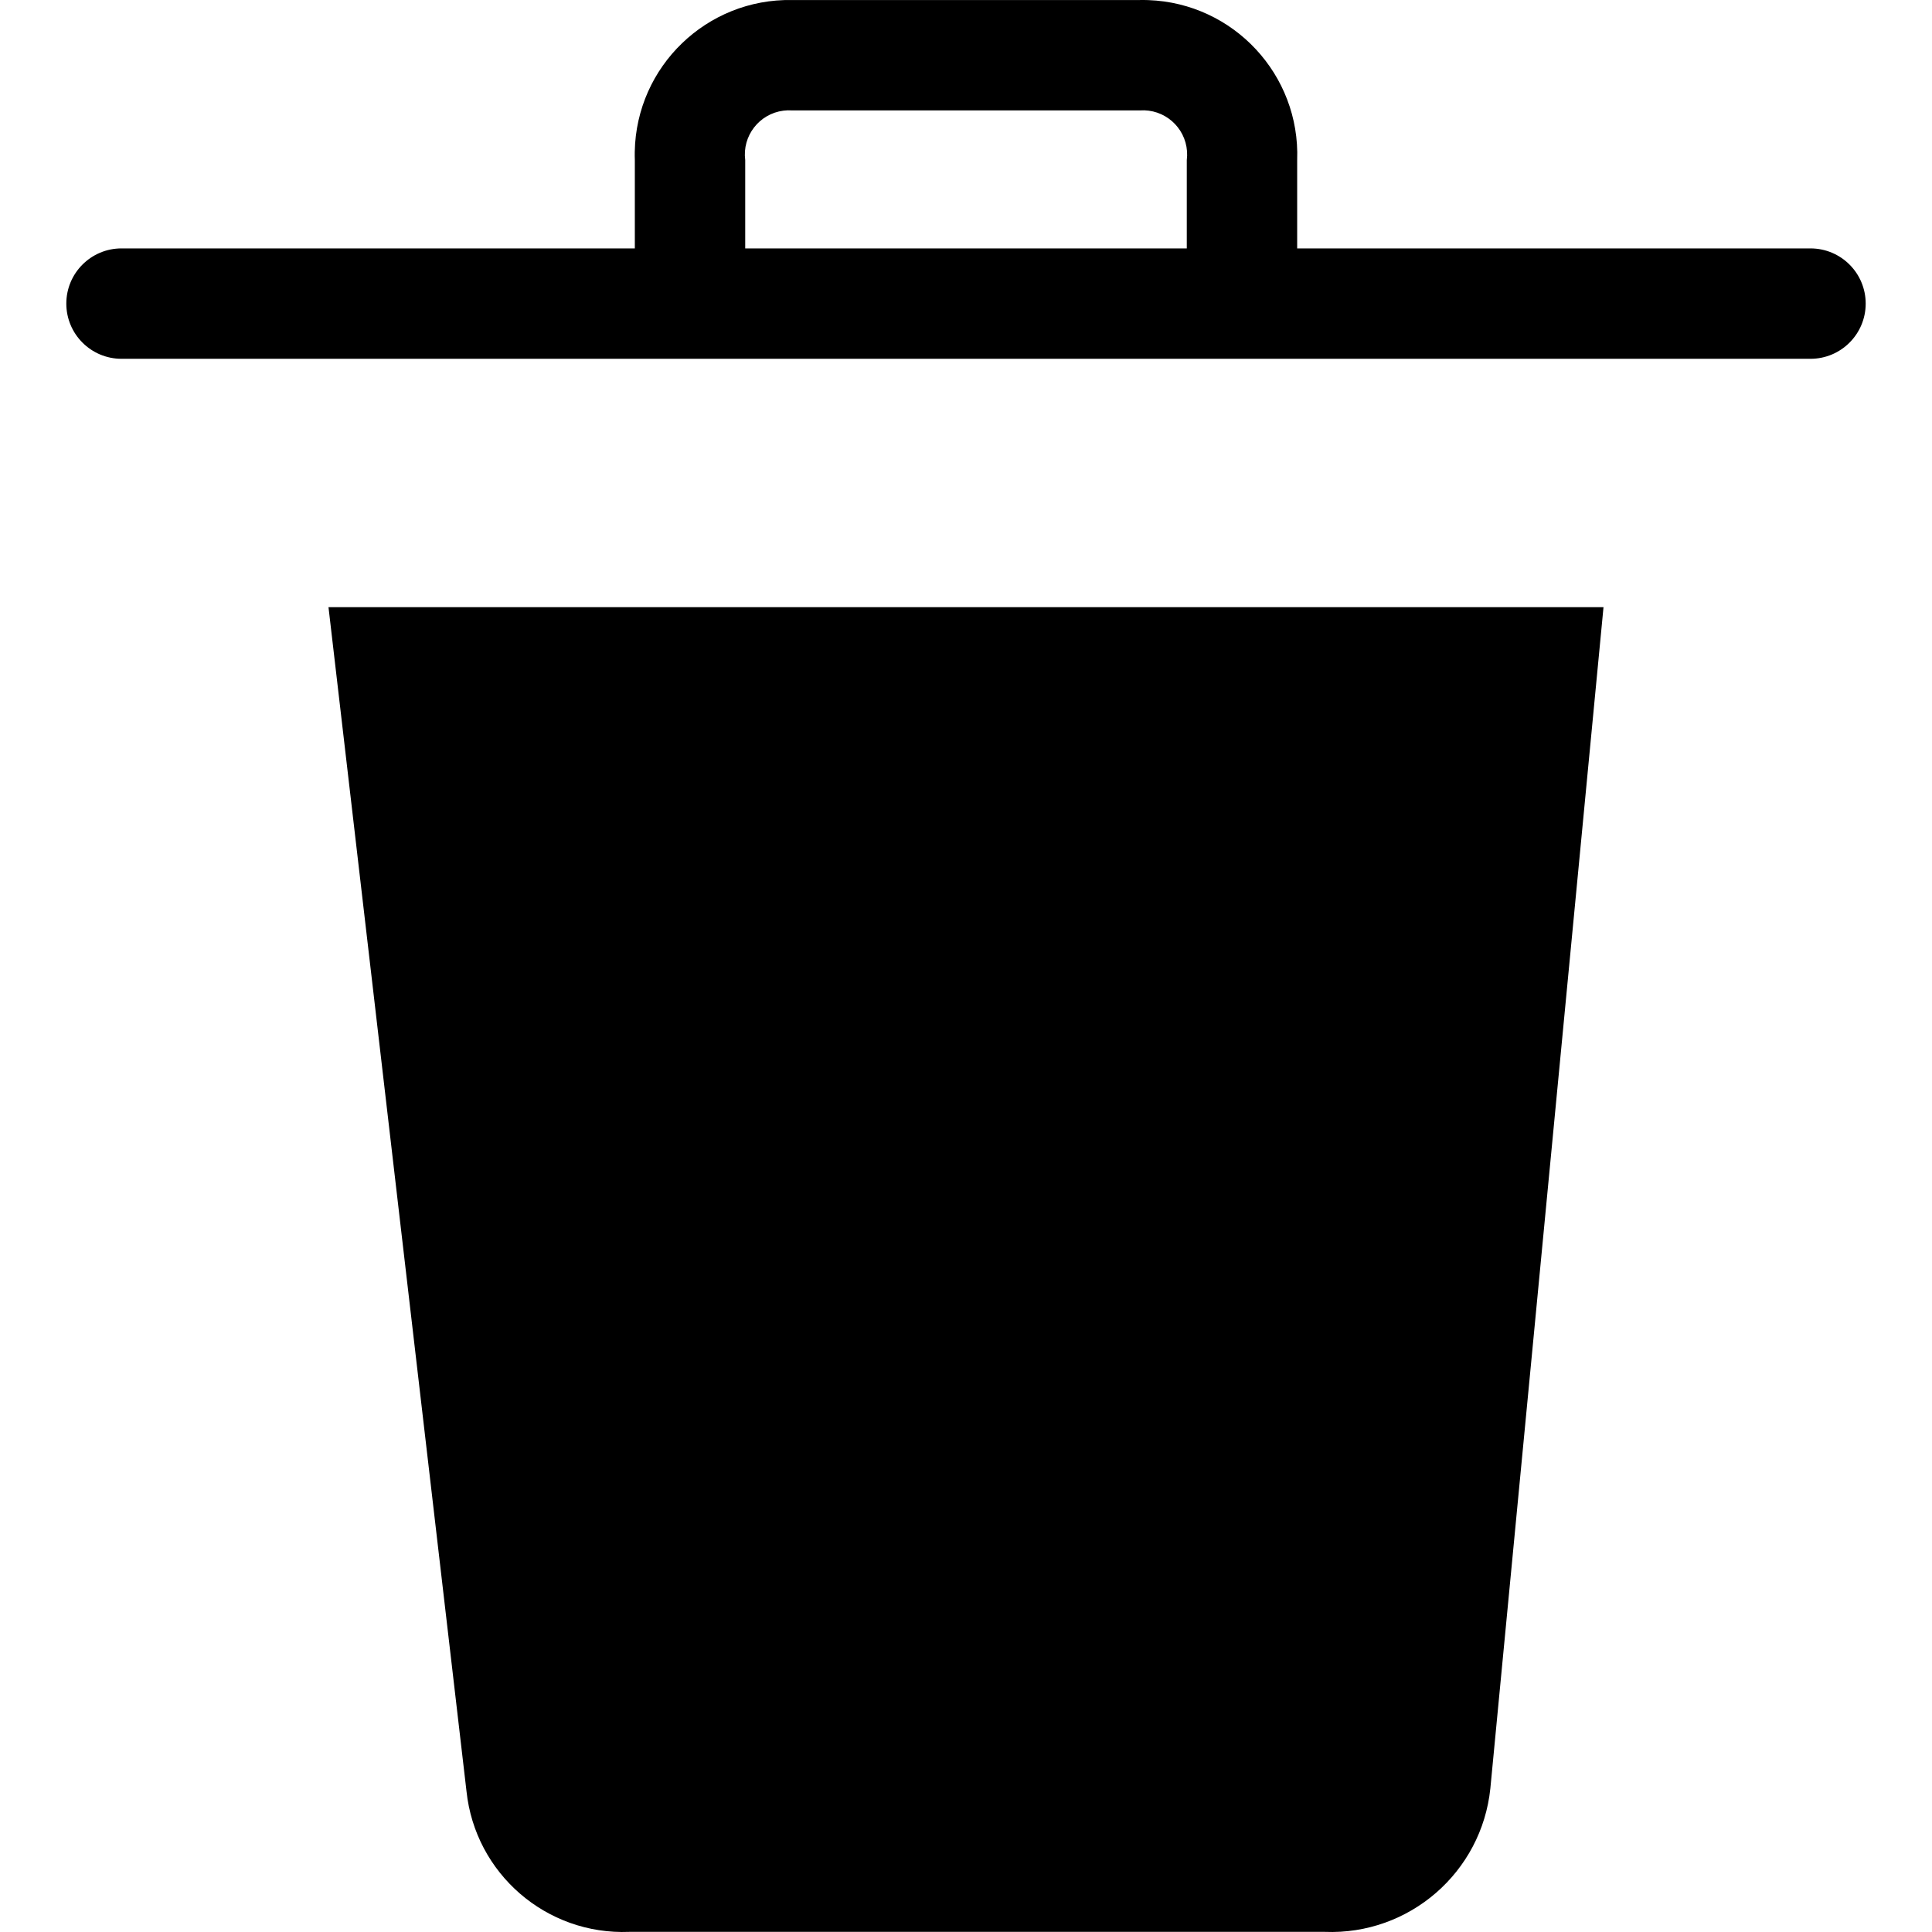
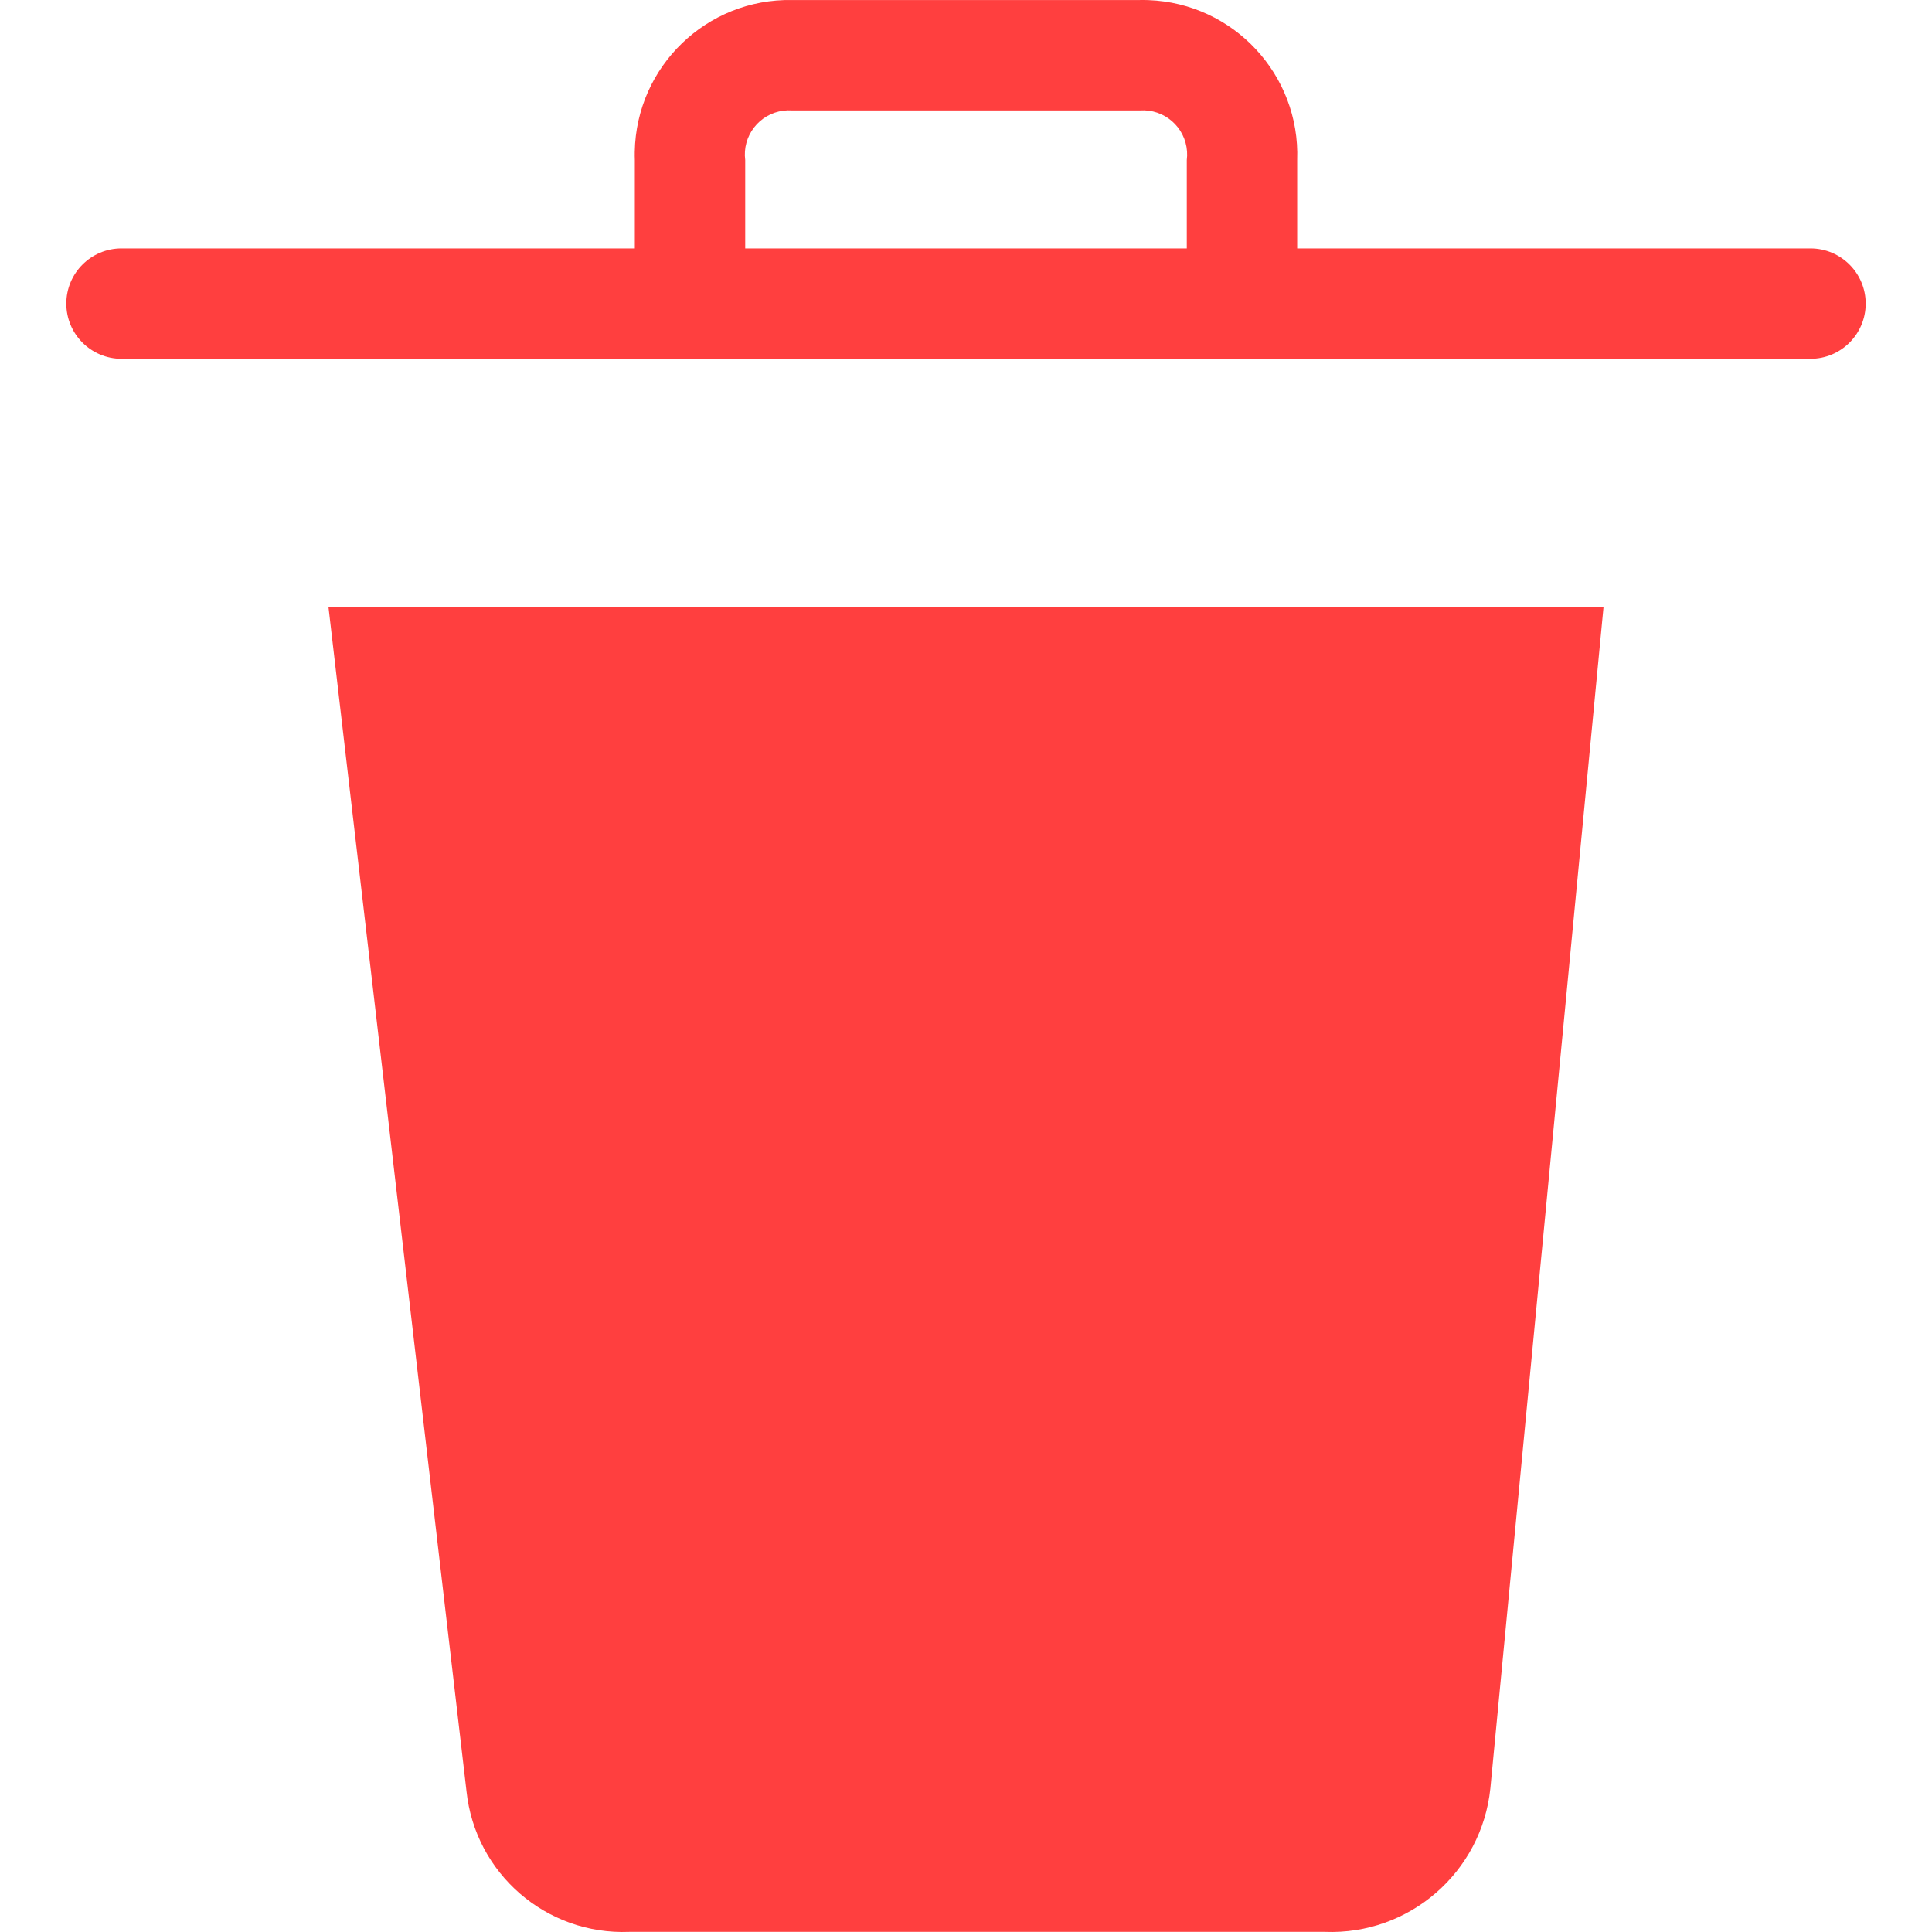
- <svg xmlns="http://www.w3.org/2000/svg" version="1.1" id="Capa_1" x="0px" y="0px" viewBox="0 0 365.744 365.744" style="enable-background:new 0 0 365.744 365.744;" xml:space="preserve">
+ <svg xmlns="http://www.w3.org/2000/svg" width="15px" height="15px" fill="rgba(255, 0, 0, 0.753)" version="1.1" id="Capa_1" x="0px" y="0px" viewBox="0 0 365.744 365.744" style="enable-background:new 0 0 365.744 365.744;" xml:space="preserve">
  <g>
    <g>
      <g>
        <path d="M88.309,339.074c1.64,15.621,15.131,27.282,30.825,26.645H250.79c15.981,0.636,29.705-11.258,31.347-27.167     l21.42-223.608H62.186L88.309,339.074z" />
        <path d="M342.742,47.026h-97.176V30.307c0.58-16.148-12.041-29.708-28.188-30.288c-0.53-0.019-1.061-0.024-1.591-0.014h-65.829     c-16.156-0.299-29.494,12.555-29.793,28.711c-0.01,0.53-0.005,1.061,0.014,1.591v16.718H23.003     c-5.771,0-10.449,4.678-10.449,10.449s4.678,10.449,10.449,10.449h319.739c5.771,0,10.449-4.678,10.449-10.449     S348.512,47.026,342.742,47.026z M224.668,30.307v16.718h-83.592V30.307c-0.589-4.579,2.646-8.768,7.225-9.357     c0.549-0.071,1.104-0.086,1.656-0.047h65.829c4.605-0.326,8.603,3.143,8.929,7.748C224.755,29.203,224.739,29.758,224.668,30.307     z" />
      </g>
    </g>
  </g>
</svg>
